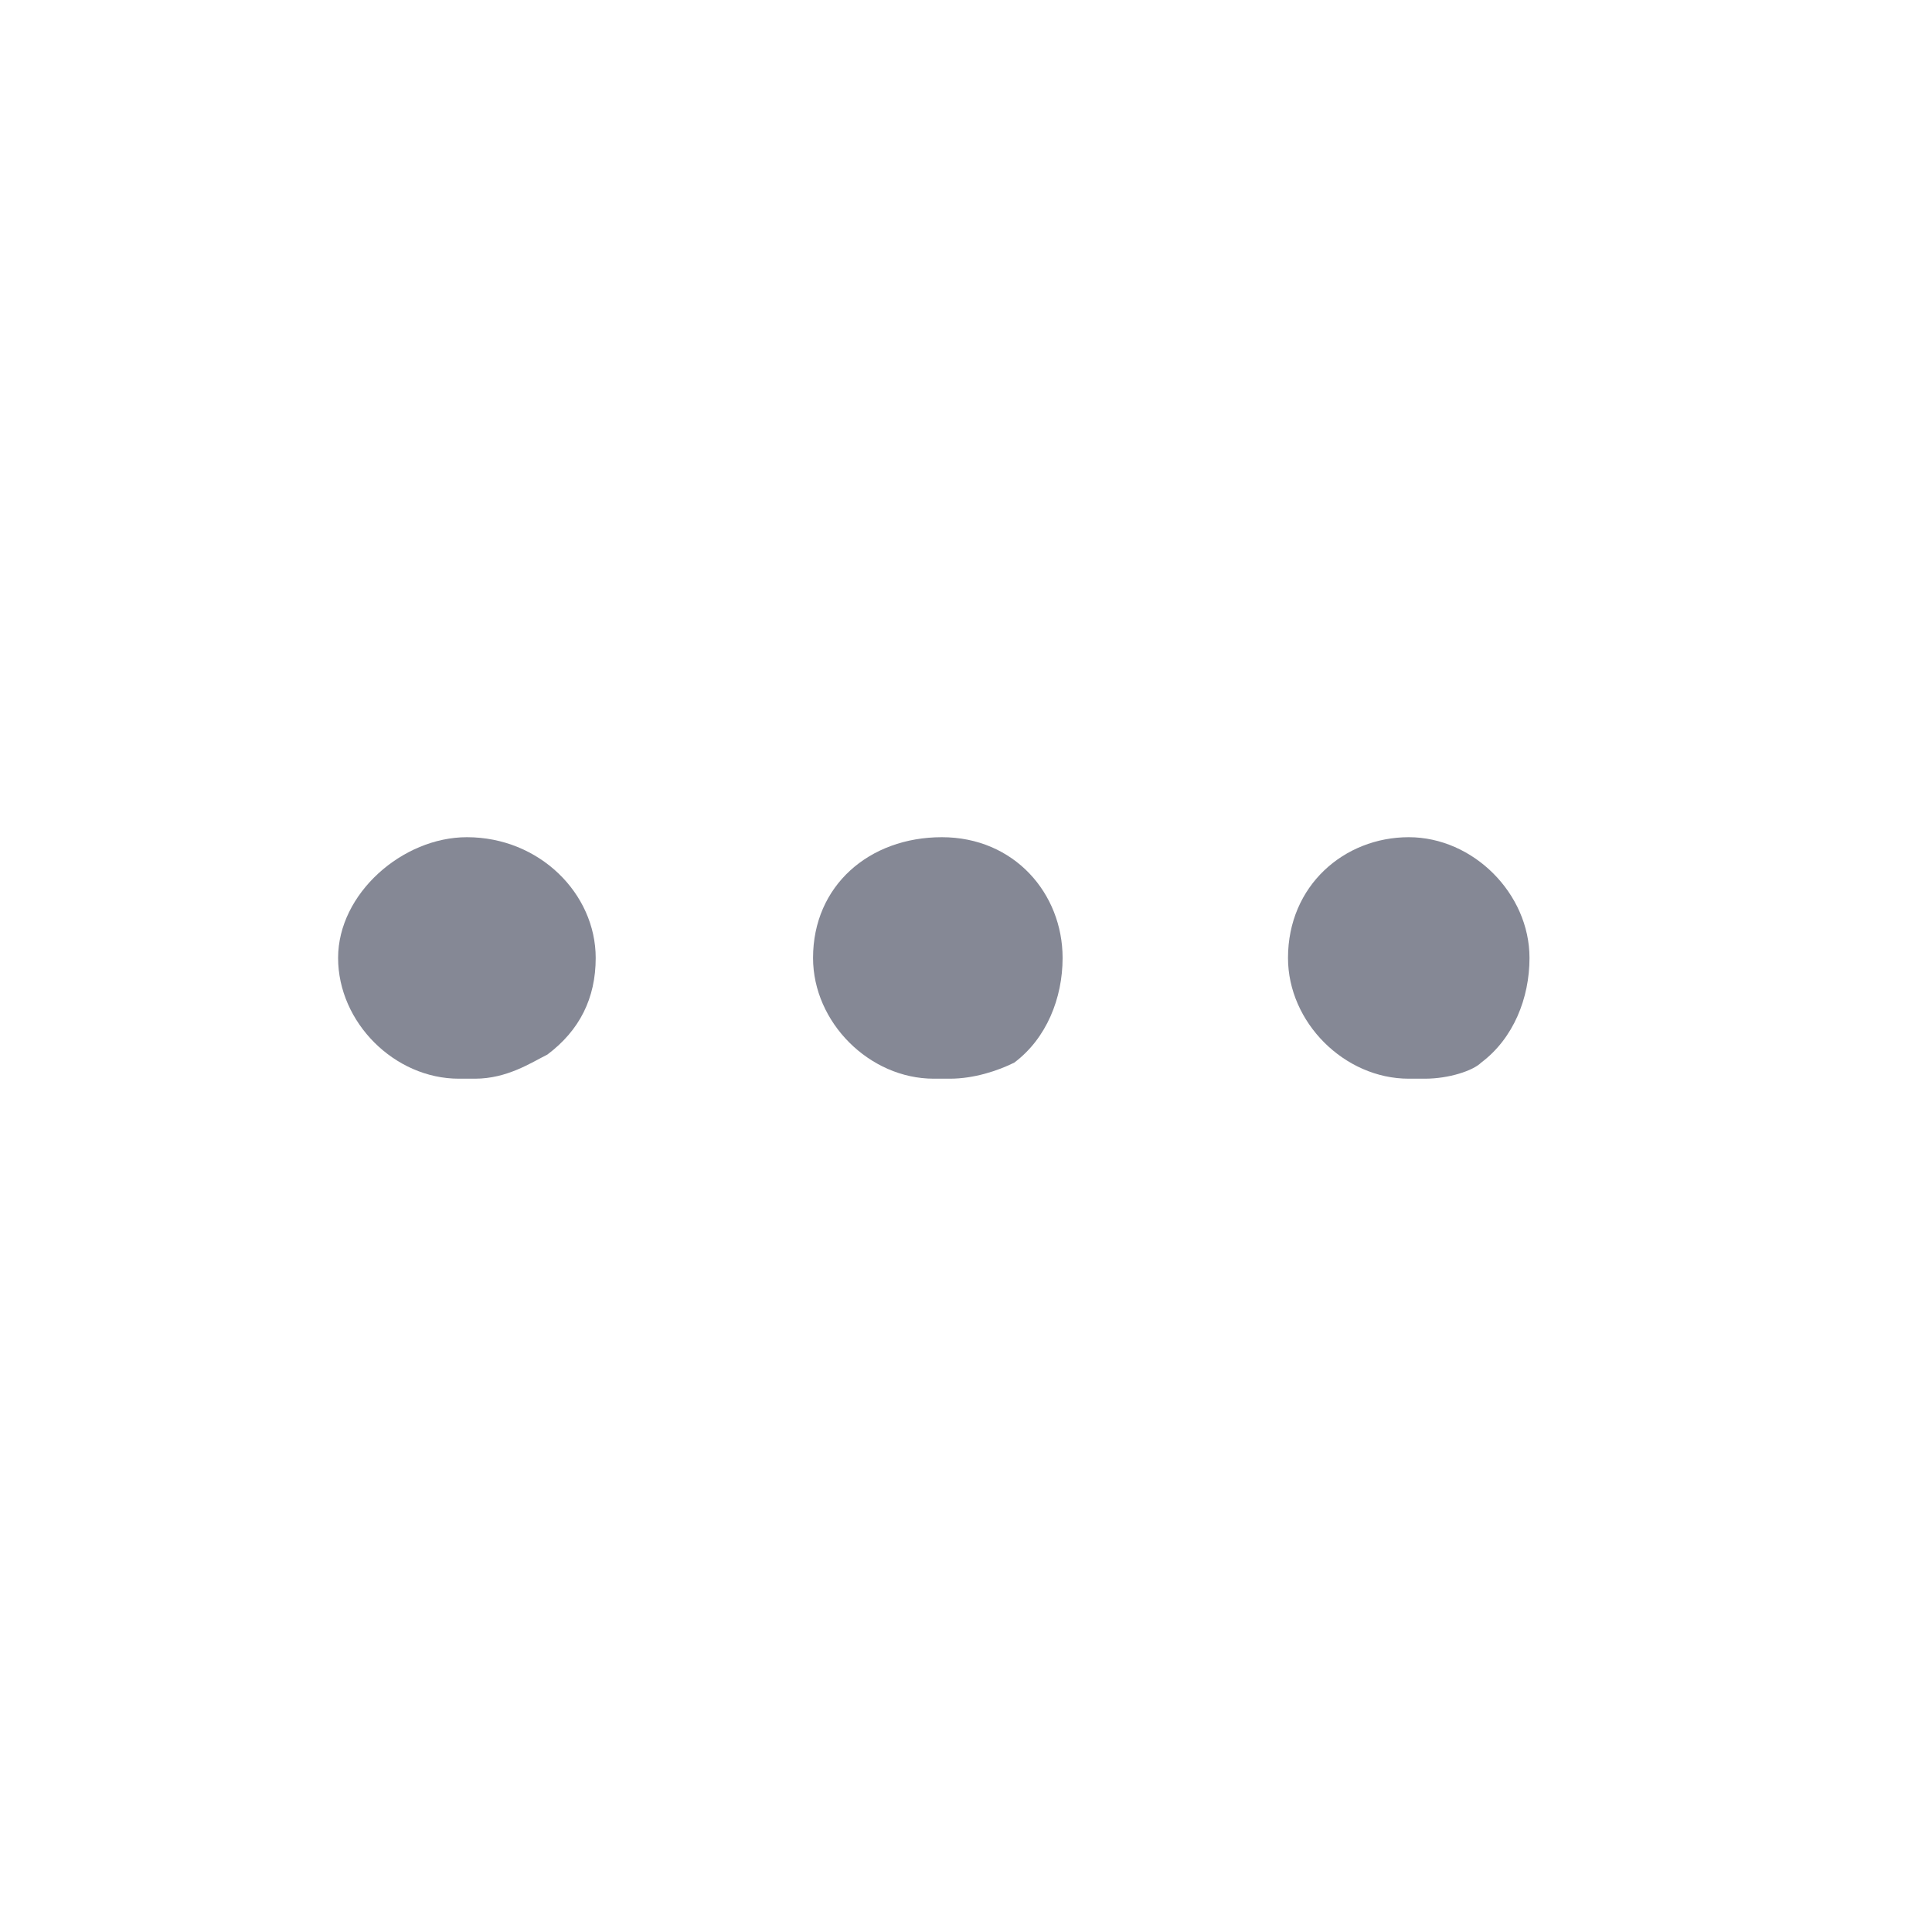
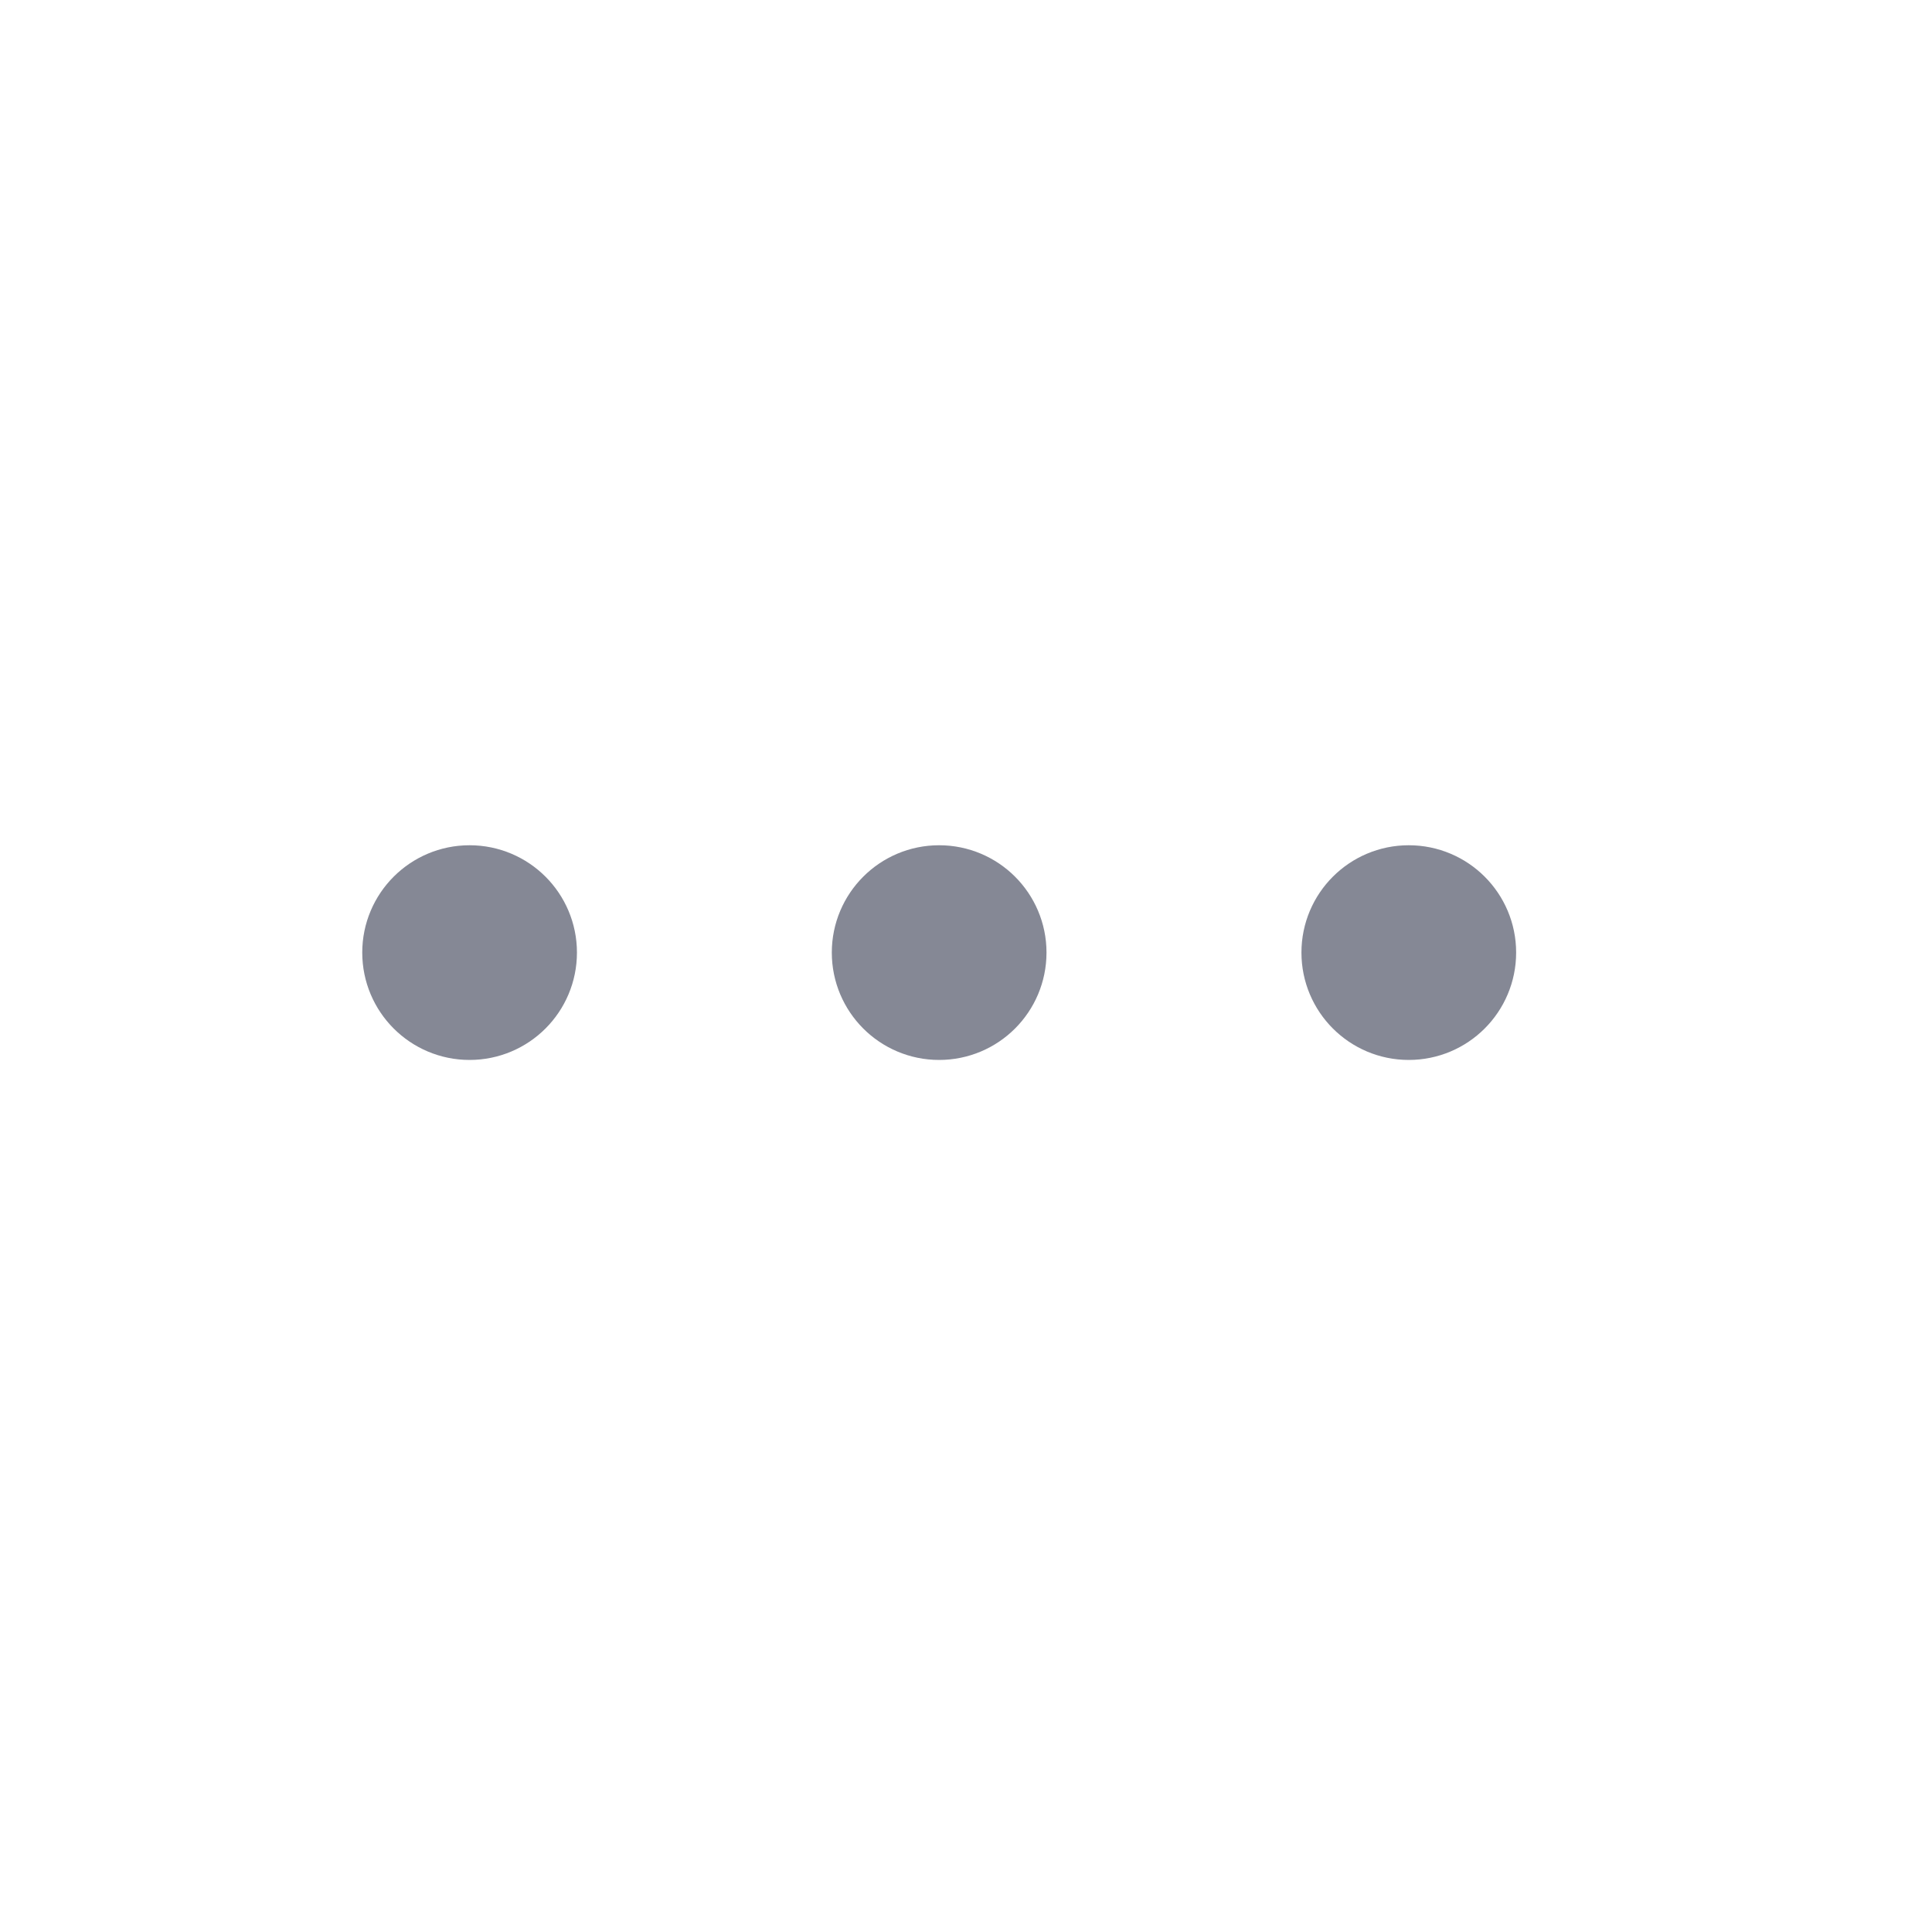
- <svg xmlns="http://www.w3.org/2000/svg" version="1.1" id="Layer_1" x="0px" y="0px" viewBox="0 0 24 24" style="enable-background:new 0 0 24 24;" xml:space="preserve">
-   <style type="text/css">
- 	.st0{fill:#858895;}
- </style>
-   <g>
-     <path class="st0" d="M11.7,10.4c-0.9,0-1.6,0.6-1.6,1.5c0,0.8,0.7,1.5,1.5,1.5c0.1,0,0.1,0,0.2,0c0.3,0,0.6-0.1,0.8-0.2   c0.4-0.3,0.6-0.8,0.6-1.3C13.2,11.1,12.6,10.4,11.7,10.4z" />
-     <path class="st0" d="M5.8,10.4c-0.8,0-1.6,0.7-1.6,1.5c0,0.8,0.7,1.5,1.5,1.5c0.1,0,0.1,0,0.2,0c0.4,0,0.7-0.2,0.9-0.3   c0.4-0.3,0.6-0.7,0.6-1.2C7.4,11.1,6.7,10.4,5.8,10.4z" />
-     <path class="st0" d="M17.5,10.4c-0.8,0-1.5,0.6-1.5,1.5c0,0.8,0.7,1.5,1.5,1.5c0.1,0,0.1,0,0.2,0c0.3,0,0.6-0.1,0.7-0.2   c0.4-0.3,0.6-0.8,0.6-1.3C19,11.1,18.3,10.4,17.5,10.4z" />
-   </g>
+ <svg xmlns="http://www.w3.org/2000/svg" width="24" height="24" viewBox="0 0 24 24" fill="none">
+   <path d="M6.667 11.833C6.667 11.373 6.294 11 5.833 11C5.373 11 5 11.373 5 11.833C5 12.294 5.373 12.667 5.833 12.667C6.294 12.667 6.667 12.294 6.667 11.833Z" fill="#858895" />
+   <path d="M12.5 11.833C12.5 11.373 12.127 11 11.666 11C11.206 11 10.833 11.373 10.833 11.833C10.833 12.294 11.206 12.667 11.666 12.667C12.127 12.667 12.5 12.294 12.5 11.833Z" fill="#858895" />
+   <path d="M17.5 11C17.961 11 18.334 11.373 18.334 11.833C18.334 12.294 17.961 12.667 17.5 12.667C17.04 12.667 16.667 12.294 16.667 11.833C16.667 11.373 17.04 11 17.5 11Z" fill="#858895" />
+   <path d="M6.667 11.833C6.667 11.373 6.294 11 5.833 11C5.373 11 5 11.373 5 11.833C5 12.294 5.373 12.667 5.833 12.667C6.294 12.667 6.667 12.294 6.667 11.833Z" stroke="#858895" stroke-linecap="round" stroke-linejoin="round" />
+   <path d="M12.5 11.833C12.5 11.373 12.127 11 11.666 11C11.206 11 10.833 11.373 10.833 11.833C10.833 12.294 11.206 12.667 11.666 12.667C12.127 12.667 12.5 12.294 12.5 11.833Z" stroke="#858895" stroke-linecap="round" stroke-linejoin="round" />
+   <path d="M17.5 11C17.961 11 18.334 11.373 18.334 11.833C18.334 12.294 17.961 12.667 17.5 12.667C17.04 12.667 16.667 12.294 16.667 11.833C16.667 11.373 17.04 11 17.5 11Z" stroke="#858895" stroke-linecap="round" stroke-linejoin="round" />
</svg>
